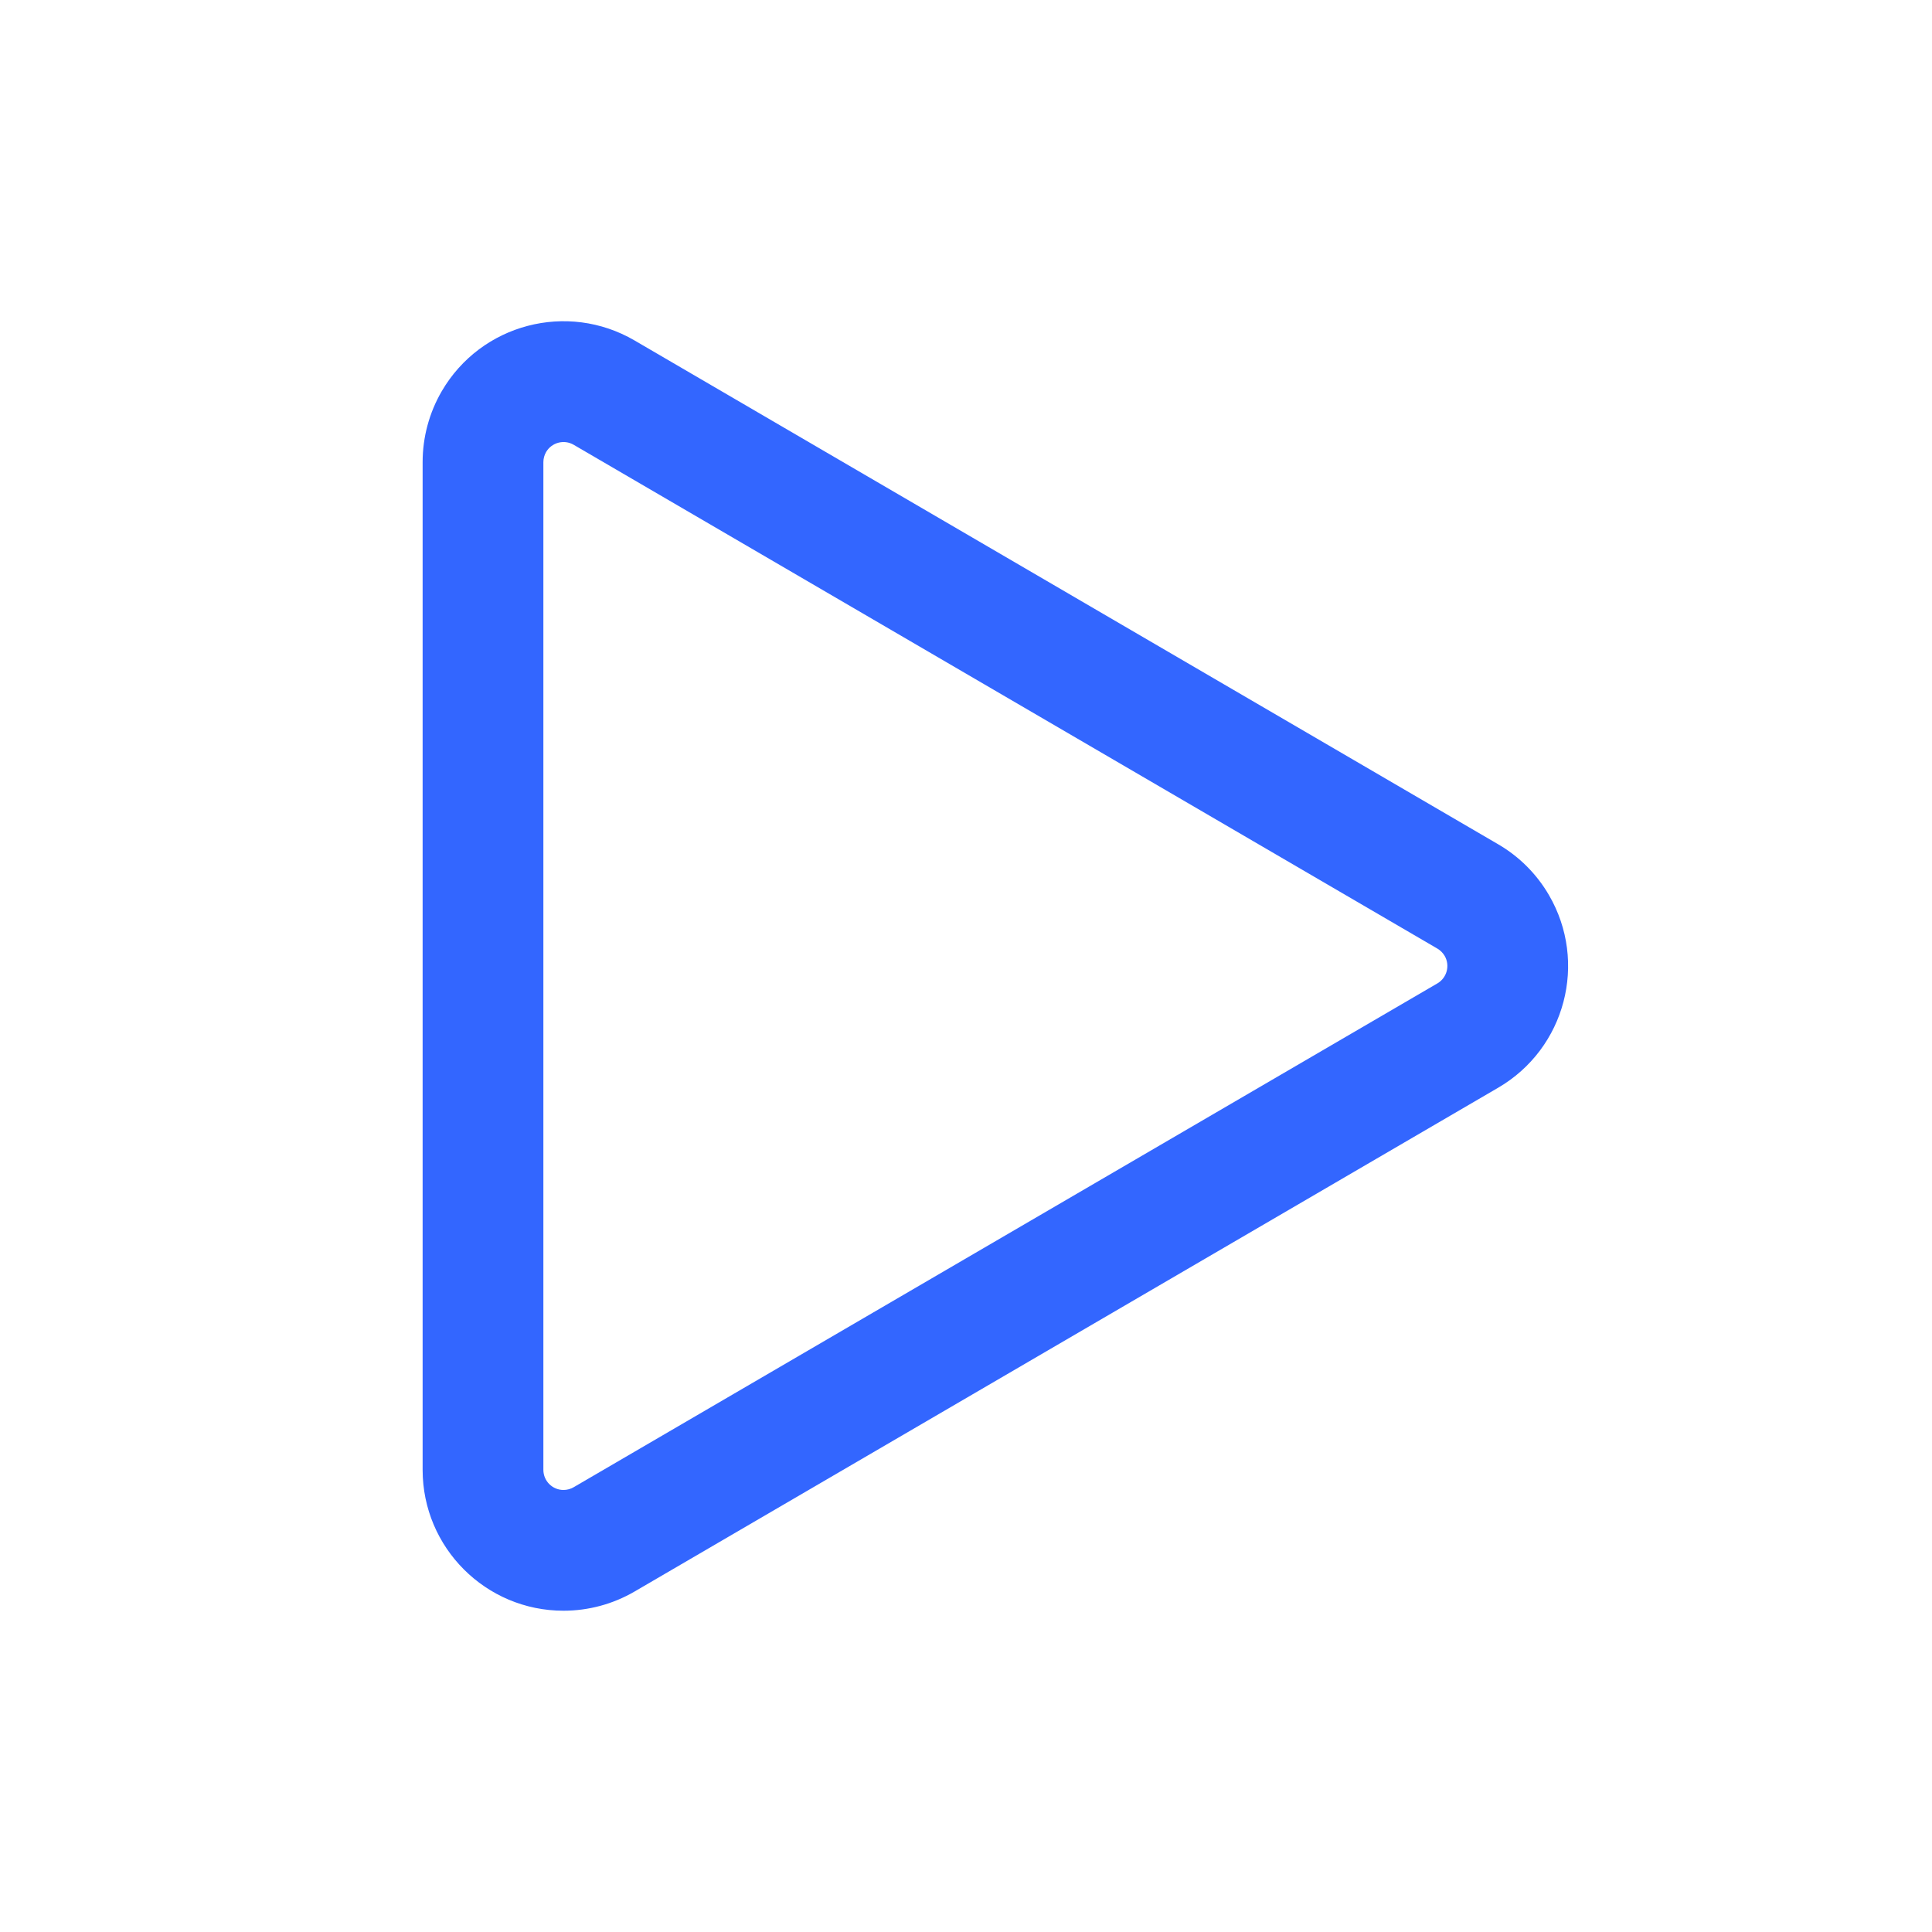
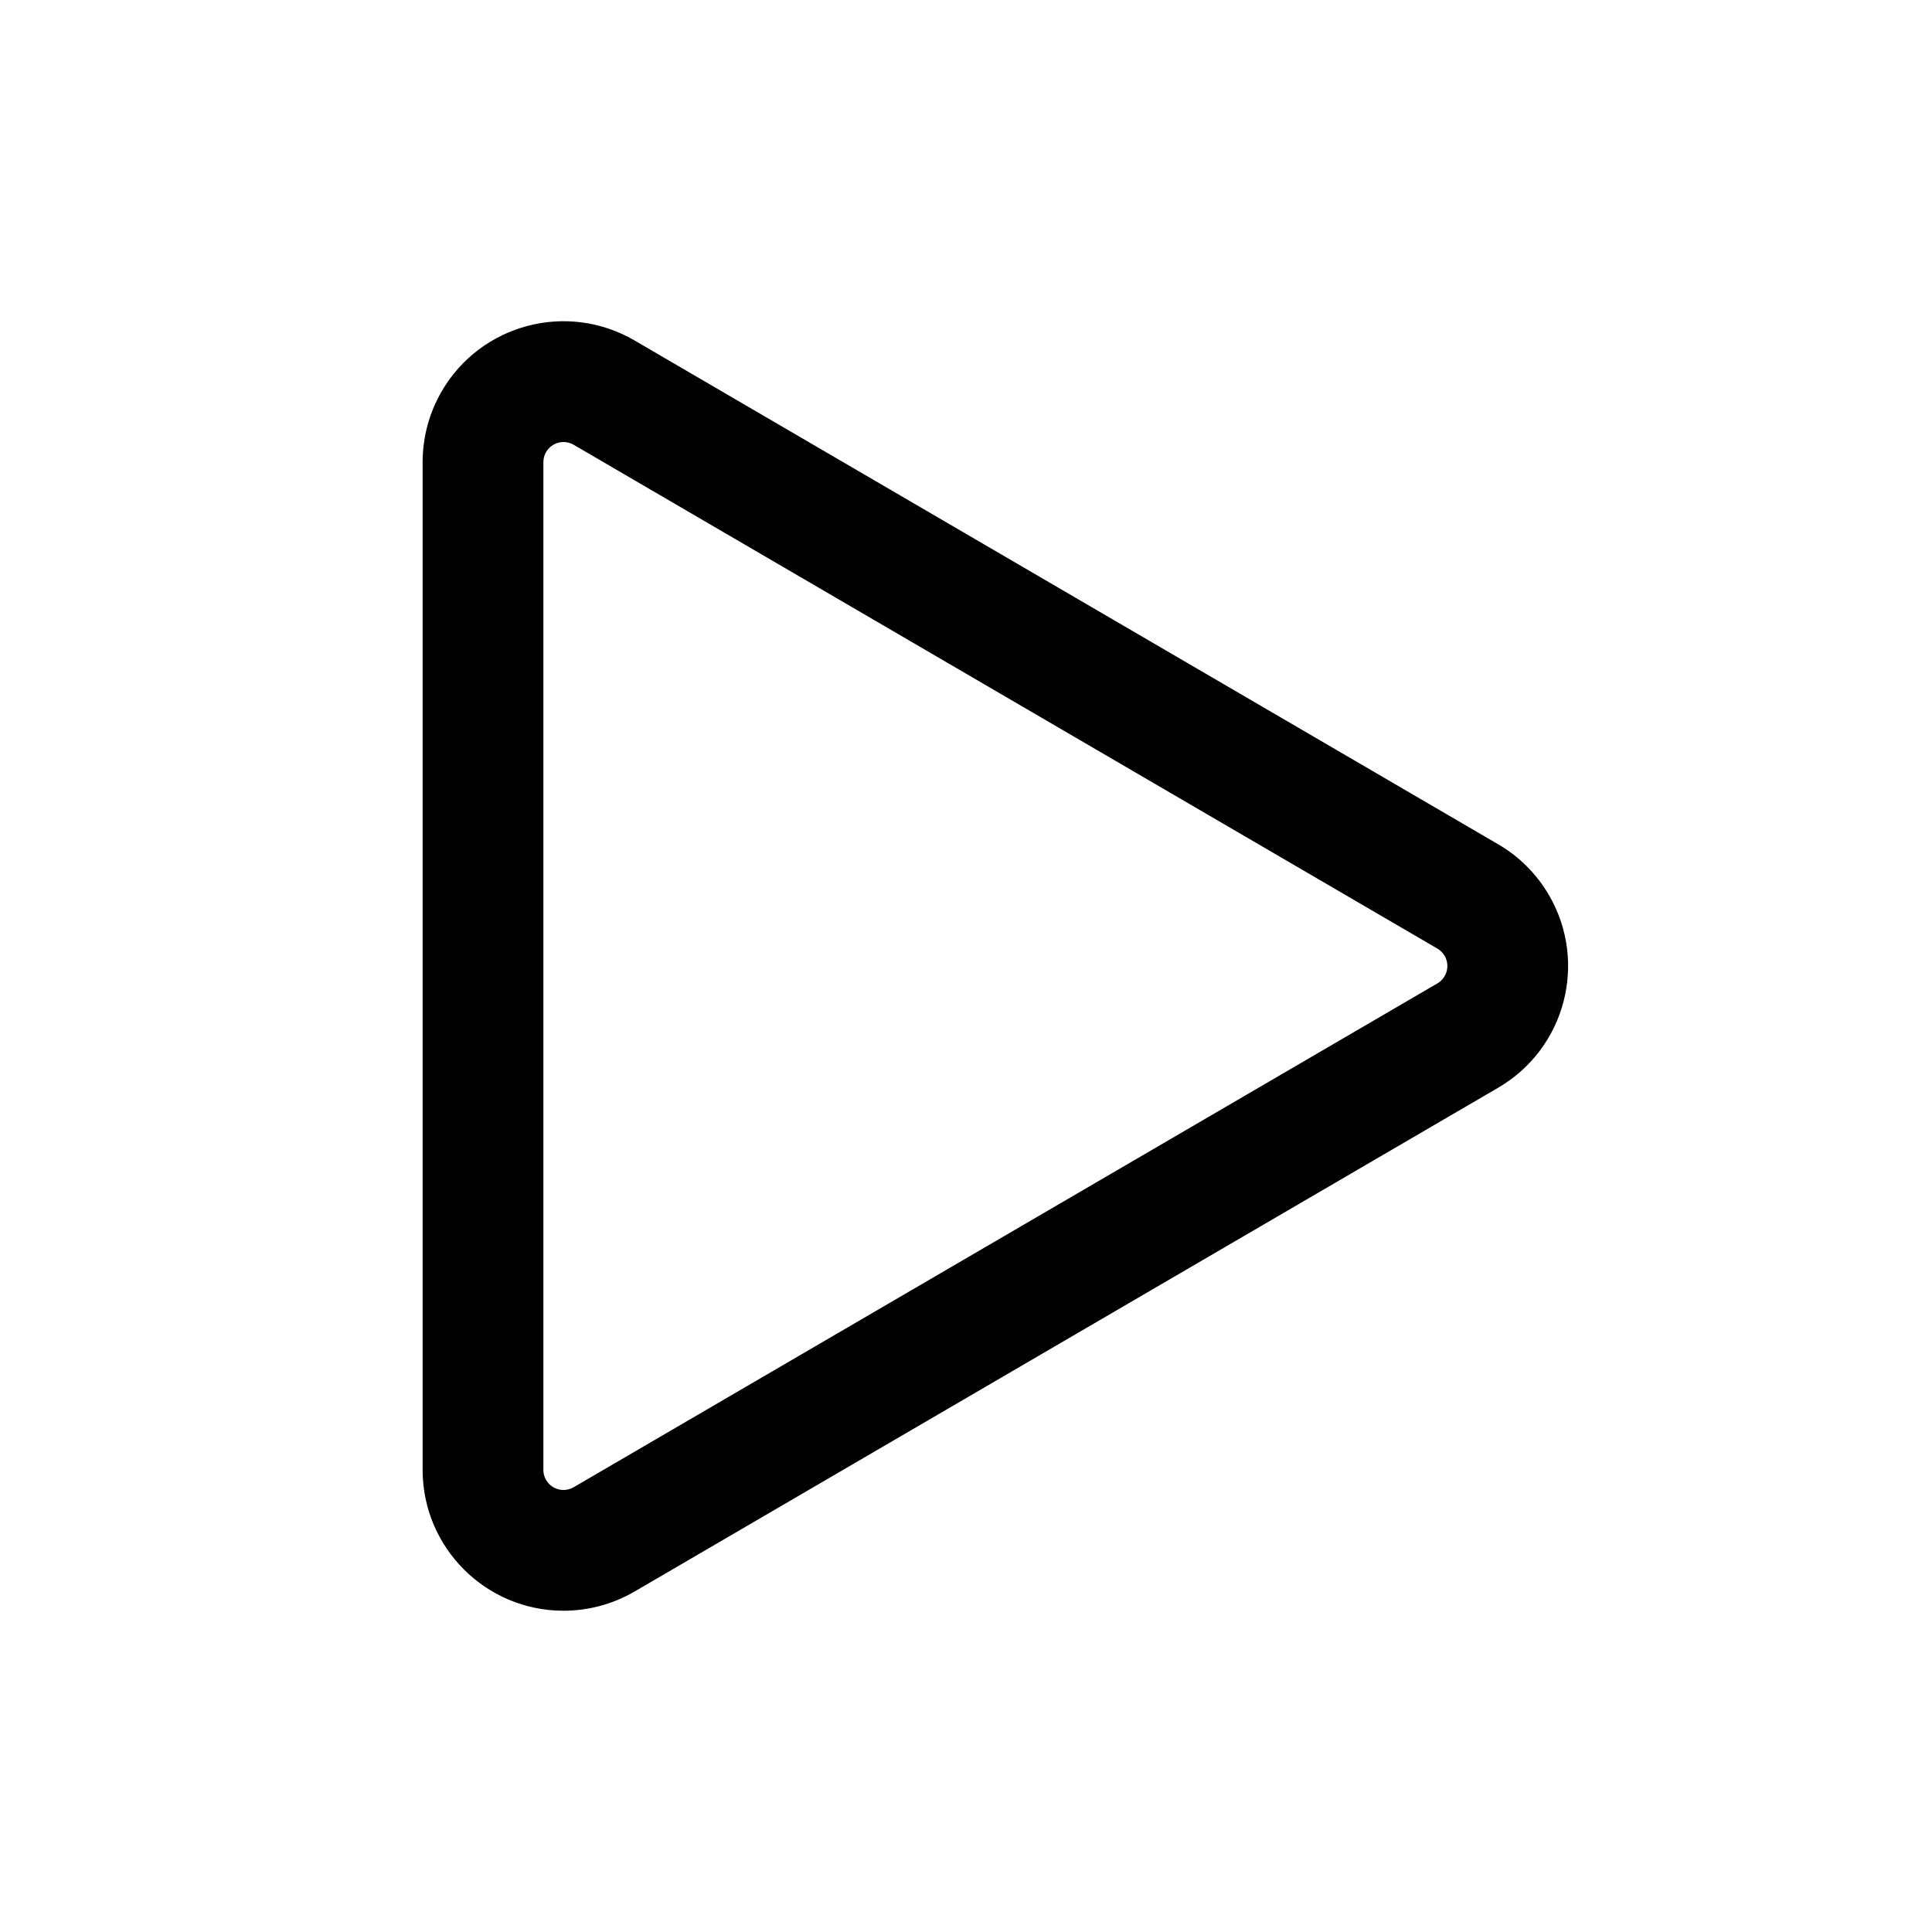
- <svg xmlns="http://www.w3.org/2000/svg" width="24px" height="24px" viewBox="0 0 24 24" version="1.1">
-   <g id="Video" stroke="none" stroke-width="1" fill="none" fill-rule="evenodd">
-     <rect id="Rectangle-Copy-5" x="0" y="0" width="24" height="24" />
-     <path d="M5.25,5.741 C5.25,5.431 5.332,5.127 5.488,4.859 C5.975,4.024 7.047,3.742 7.882,4.229 L18.611,10.488 C18.872,10.64 19.089,10.857 19.241,11.118 C19.728,11.953 19.446,13.025 18.611,13.512 L7.882,19.771 C7.614,19.927 7.31,20.009 7,20.009 C6.034,20.009 5.25,19.225 5.25,18.259 L5.25,5.741 Z M6.75,5.741 L6.75,18.259 C6.75,18.397 6.862,18.509 7,18.509 C7.044,18.509 7.088,18.497 7.126,18.475 L17.856,12.216 C17.975,12.146 18.015,11.993 17.946,11.874 C17.924,11.837 17.893,11.806 17.856,11.784 L7.126,5.525 C7.007,5.456 6.854,5.496 6.784,5.615 C6.762,5.653 6.75,5.697 6.75,5.741 Z" id="Path-10" fill="#3366FF" />
-   </g>
+ <svg xmlns="http://www.w3.org/2000/svg" viewBox="0 0 24 24">
+   <path stroke="none" fill-rule="evenodd" d="M5.25,5.741 C5.25,5.431 5.332,5.127 5.488,4.859 C5.975,4.024 7.047,3.742 7.882,4.229 L18.611,10.488 C18.872,10.64 19.089,10.857 19.241,11.118 C19.728,11.953 19.446,13.025 18.611,13.512 L7.882,19.771 C7.614,19.927 7.31,20.009 7,20.009 C6.034,20.009 5.25,19.225 5.25,18.259 L5.25,5.741 Z M6.75,5.741 L6.75,18.259 C6.75,18.397 6.862,18.509 7,18.509 C7.044,18.509 7.088,18.497 7.126,18.475 L17.856,12.216 C17.975,12.146 18.015,11.993 17.946,11.874 C17.924,11.837 17.893,11.806 17.856,11.784 L7.126,5.525 C7.007,5.456 6.854,5.496 6.784,5.615 C6.762,5.653 6.75,5.697 6.75,5.741 Z" />
</svg>
